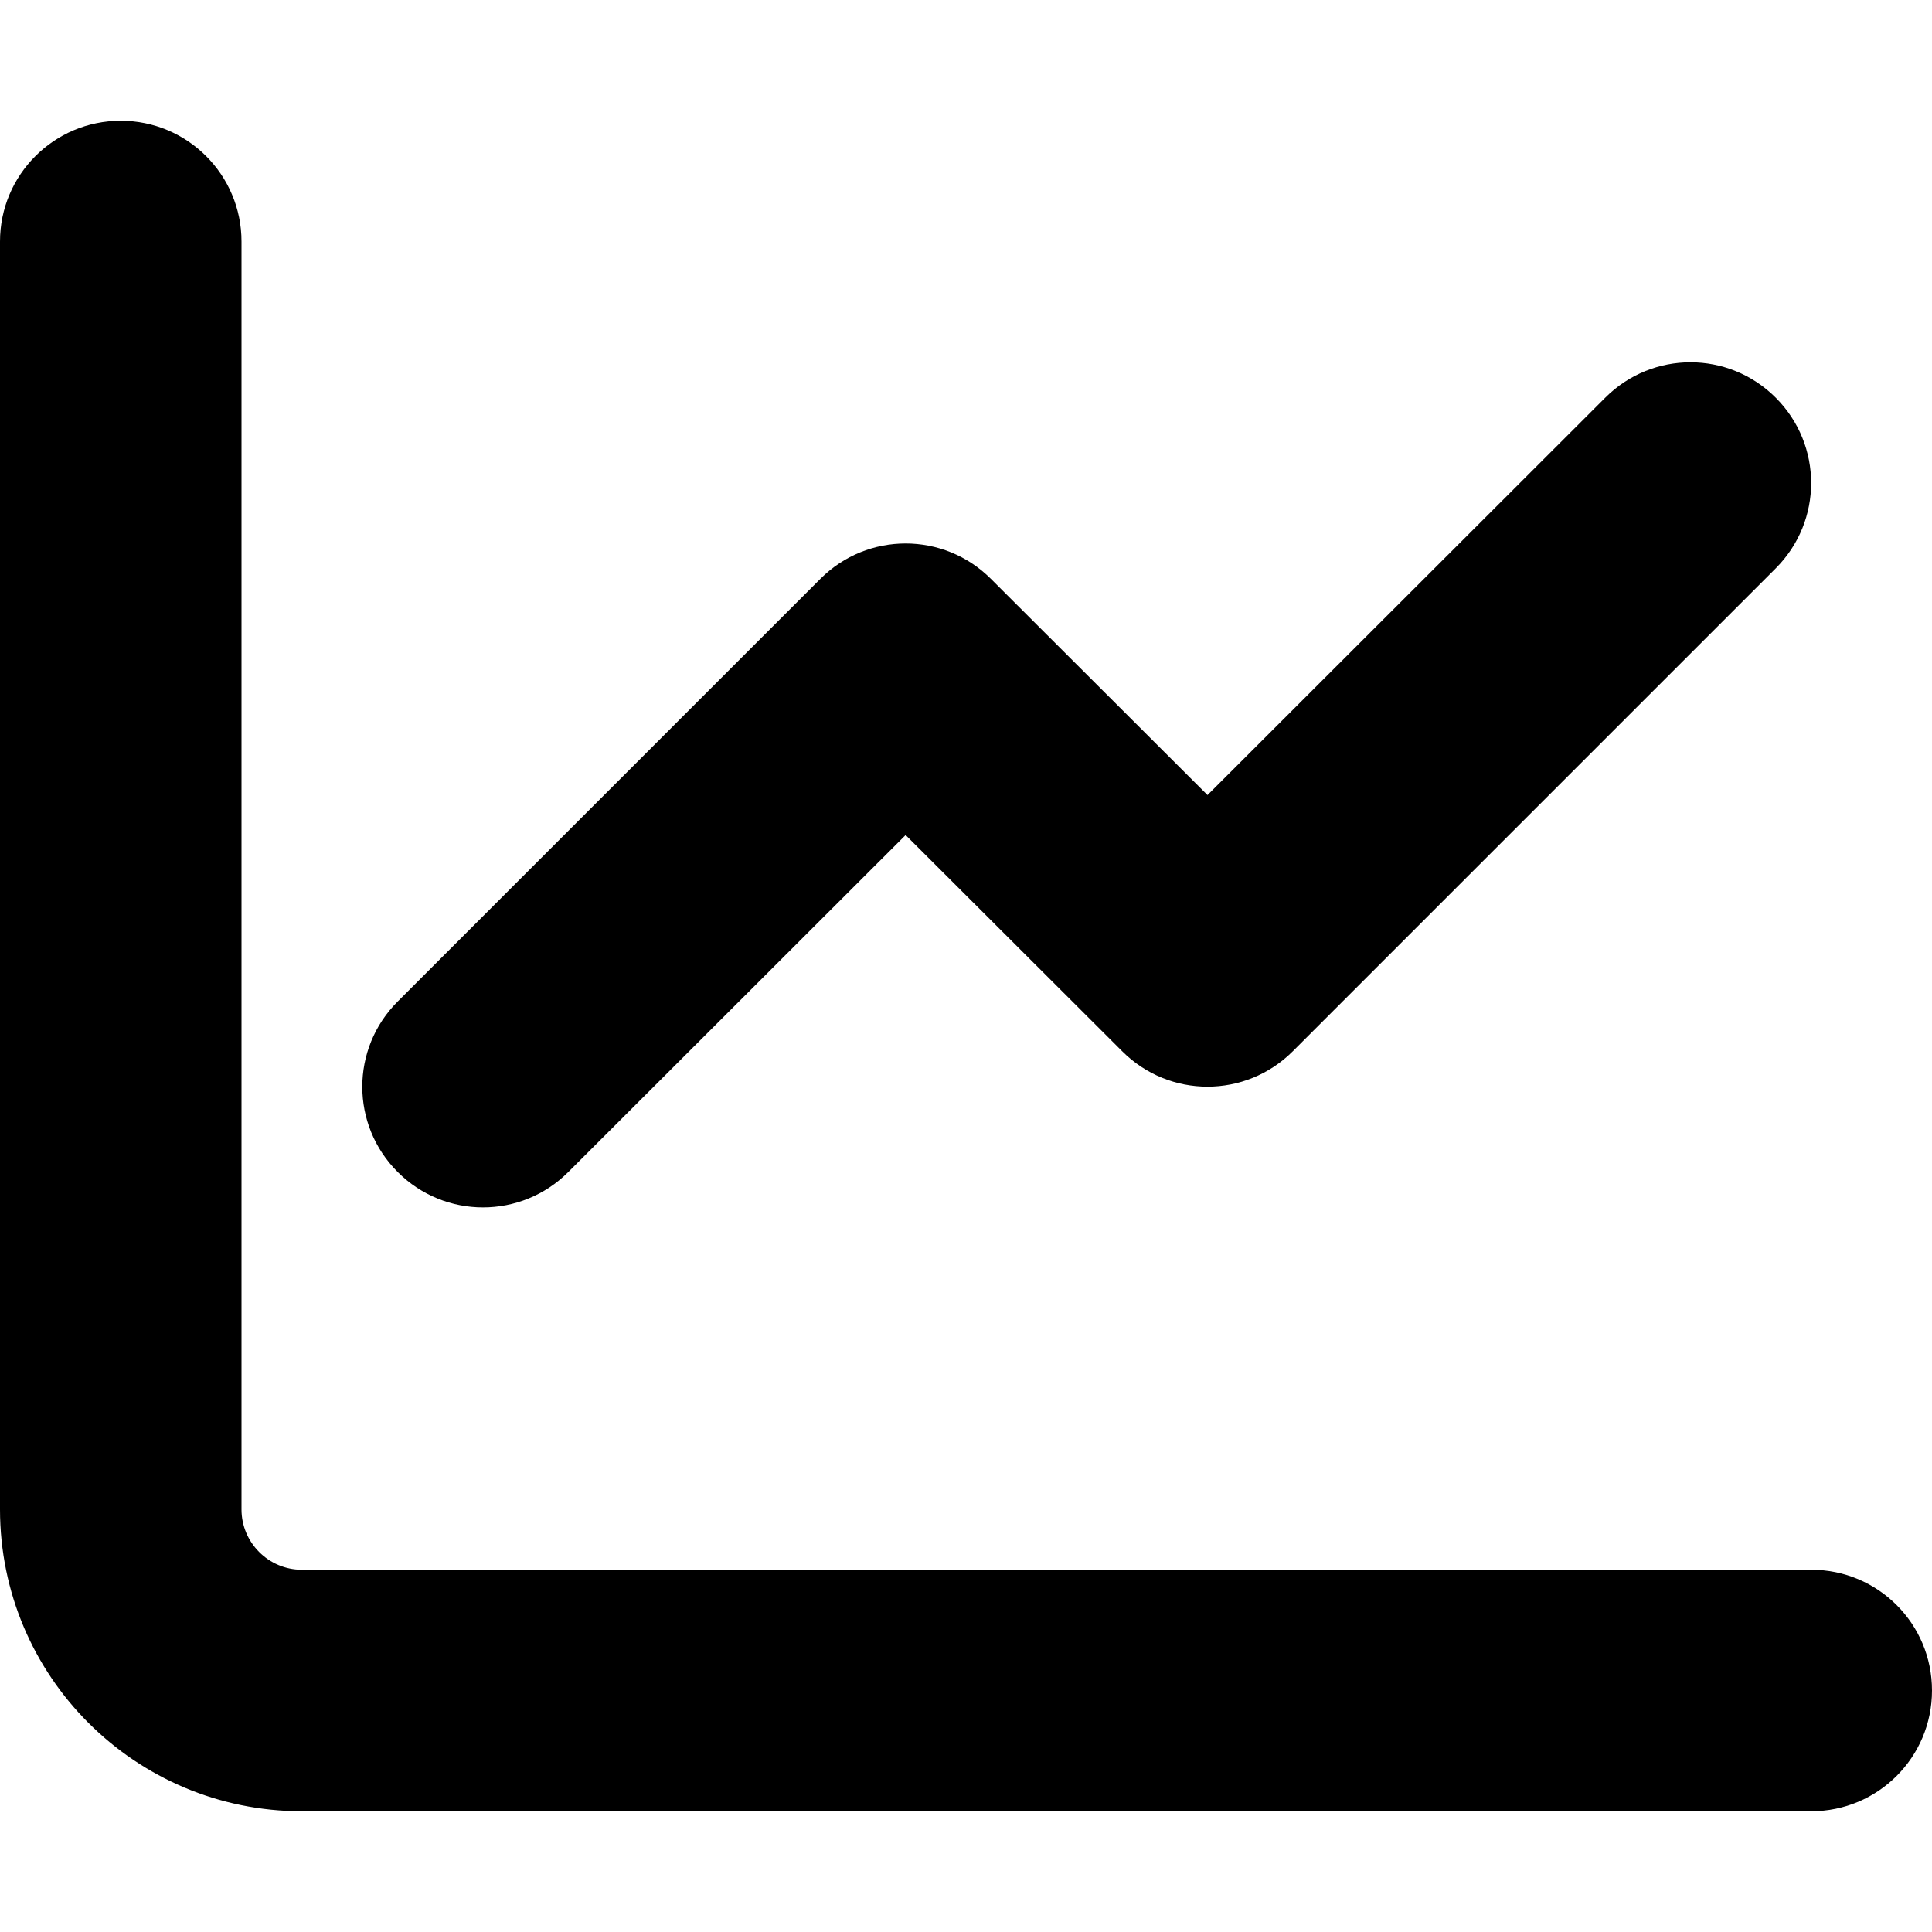
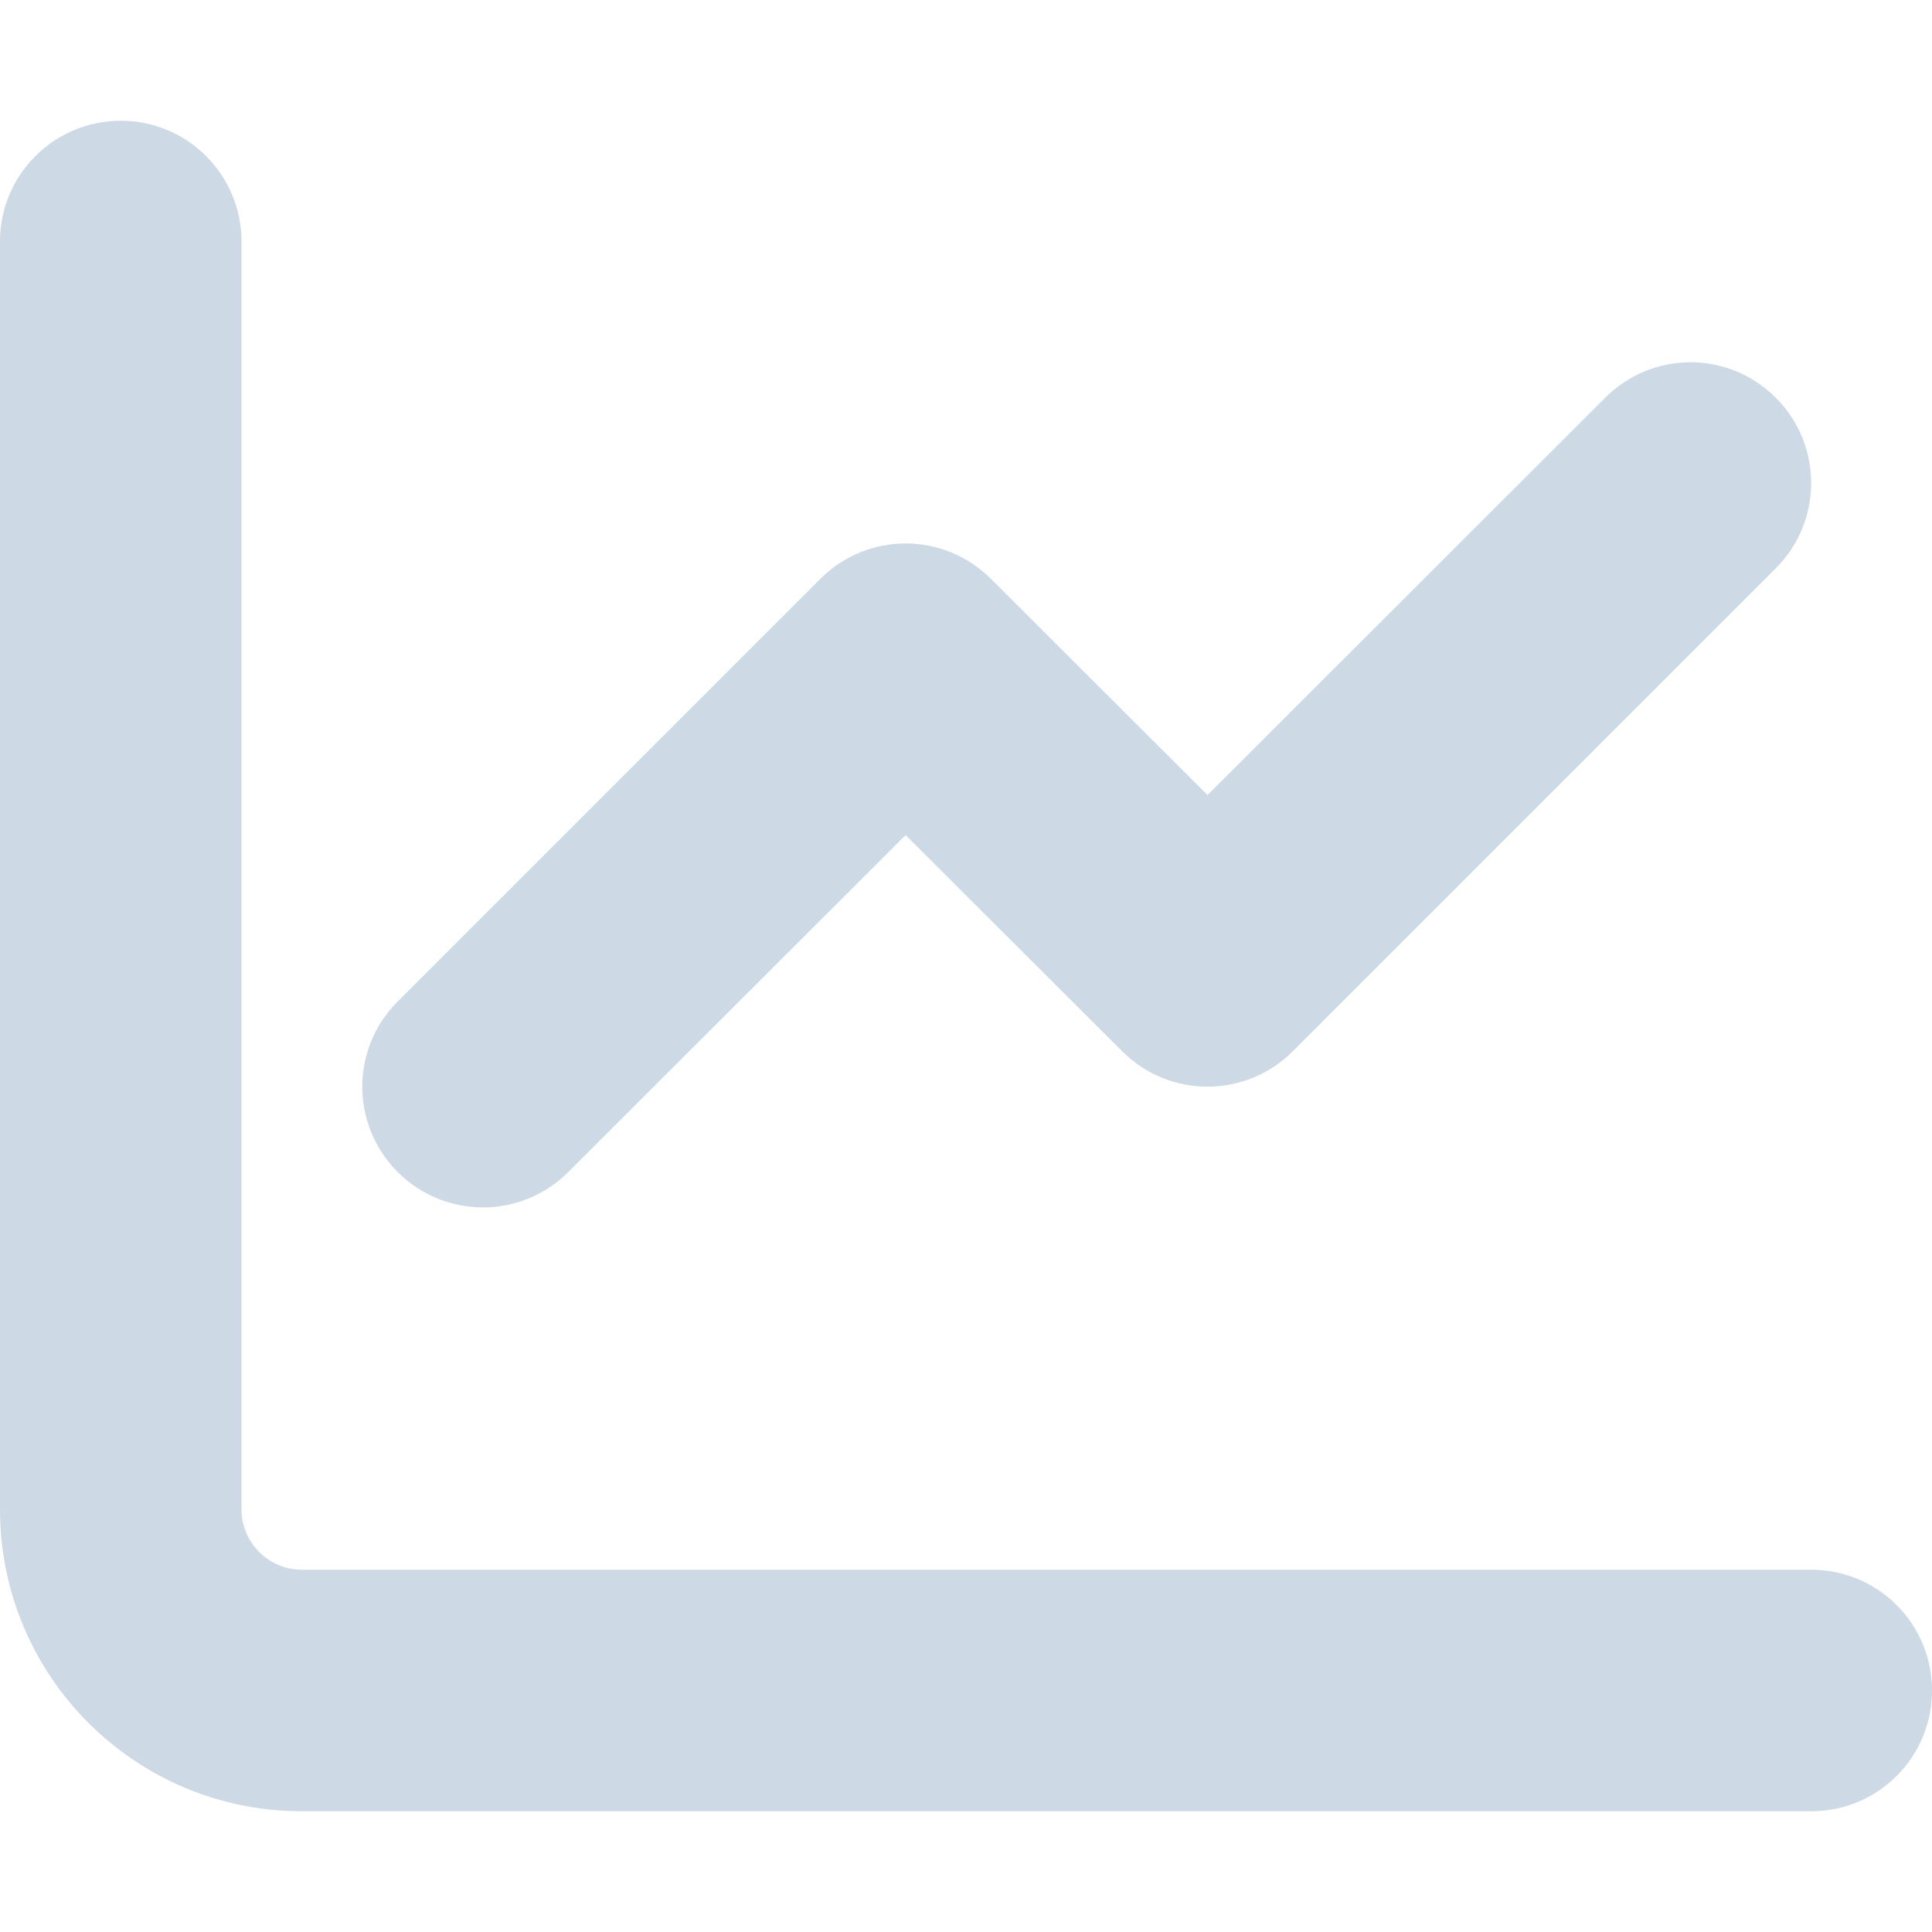
- <svg xmlns="http://www.w3.org/2000/svg" viewBox="0 0 512 512">
+ <svg xmlns="http://www.w3.org/2000/svg" viewBox="0 0 512 512" fill="rgb(205, 217, 229)">
  <path d="M64 400C64 408.8 71.16 416 80 416H480C497.7 416 512 430.3 512 448C512 465.7 497.7 480 480 480H80C35.82 480 0 444.2 0 400V64C0 46.33 14.33 32 32 32C49.67 32 64 46.33 64 64V400zM342.6 278.6C330.1 291.1 309.9 291.1 297.4 278.6L240 221.3L150.6 310.6C138.1 323.1 117.9 323.1 105.4 310.6C92.88 298.1 92.88 277.9 105.4 265.4L217.4 153.4C229.9 140.9 250.1 140.9 262.6 153.4L320 210.7L425.4 105.4C437.9 92.88 458.1 92.88 470.6 105.4C483.1 117.9 483.1 138.1 470.6 150.6L342.6 278.6z" />
</svg>
